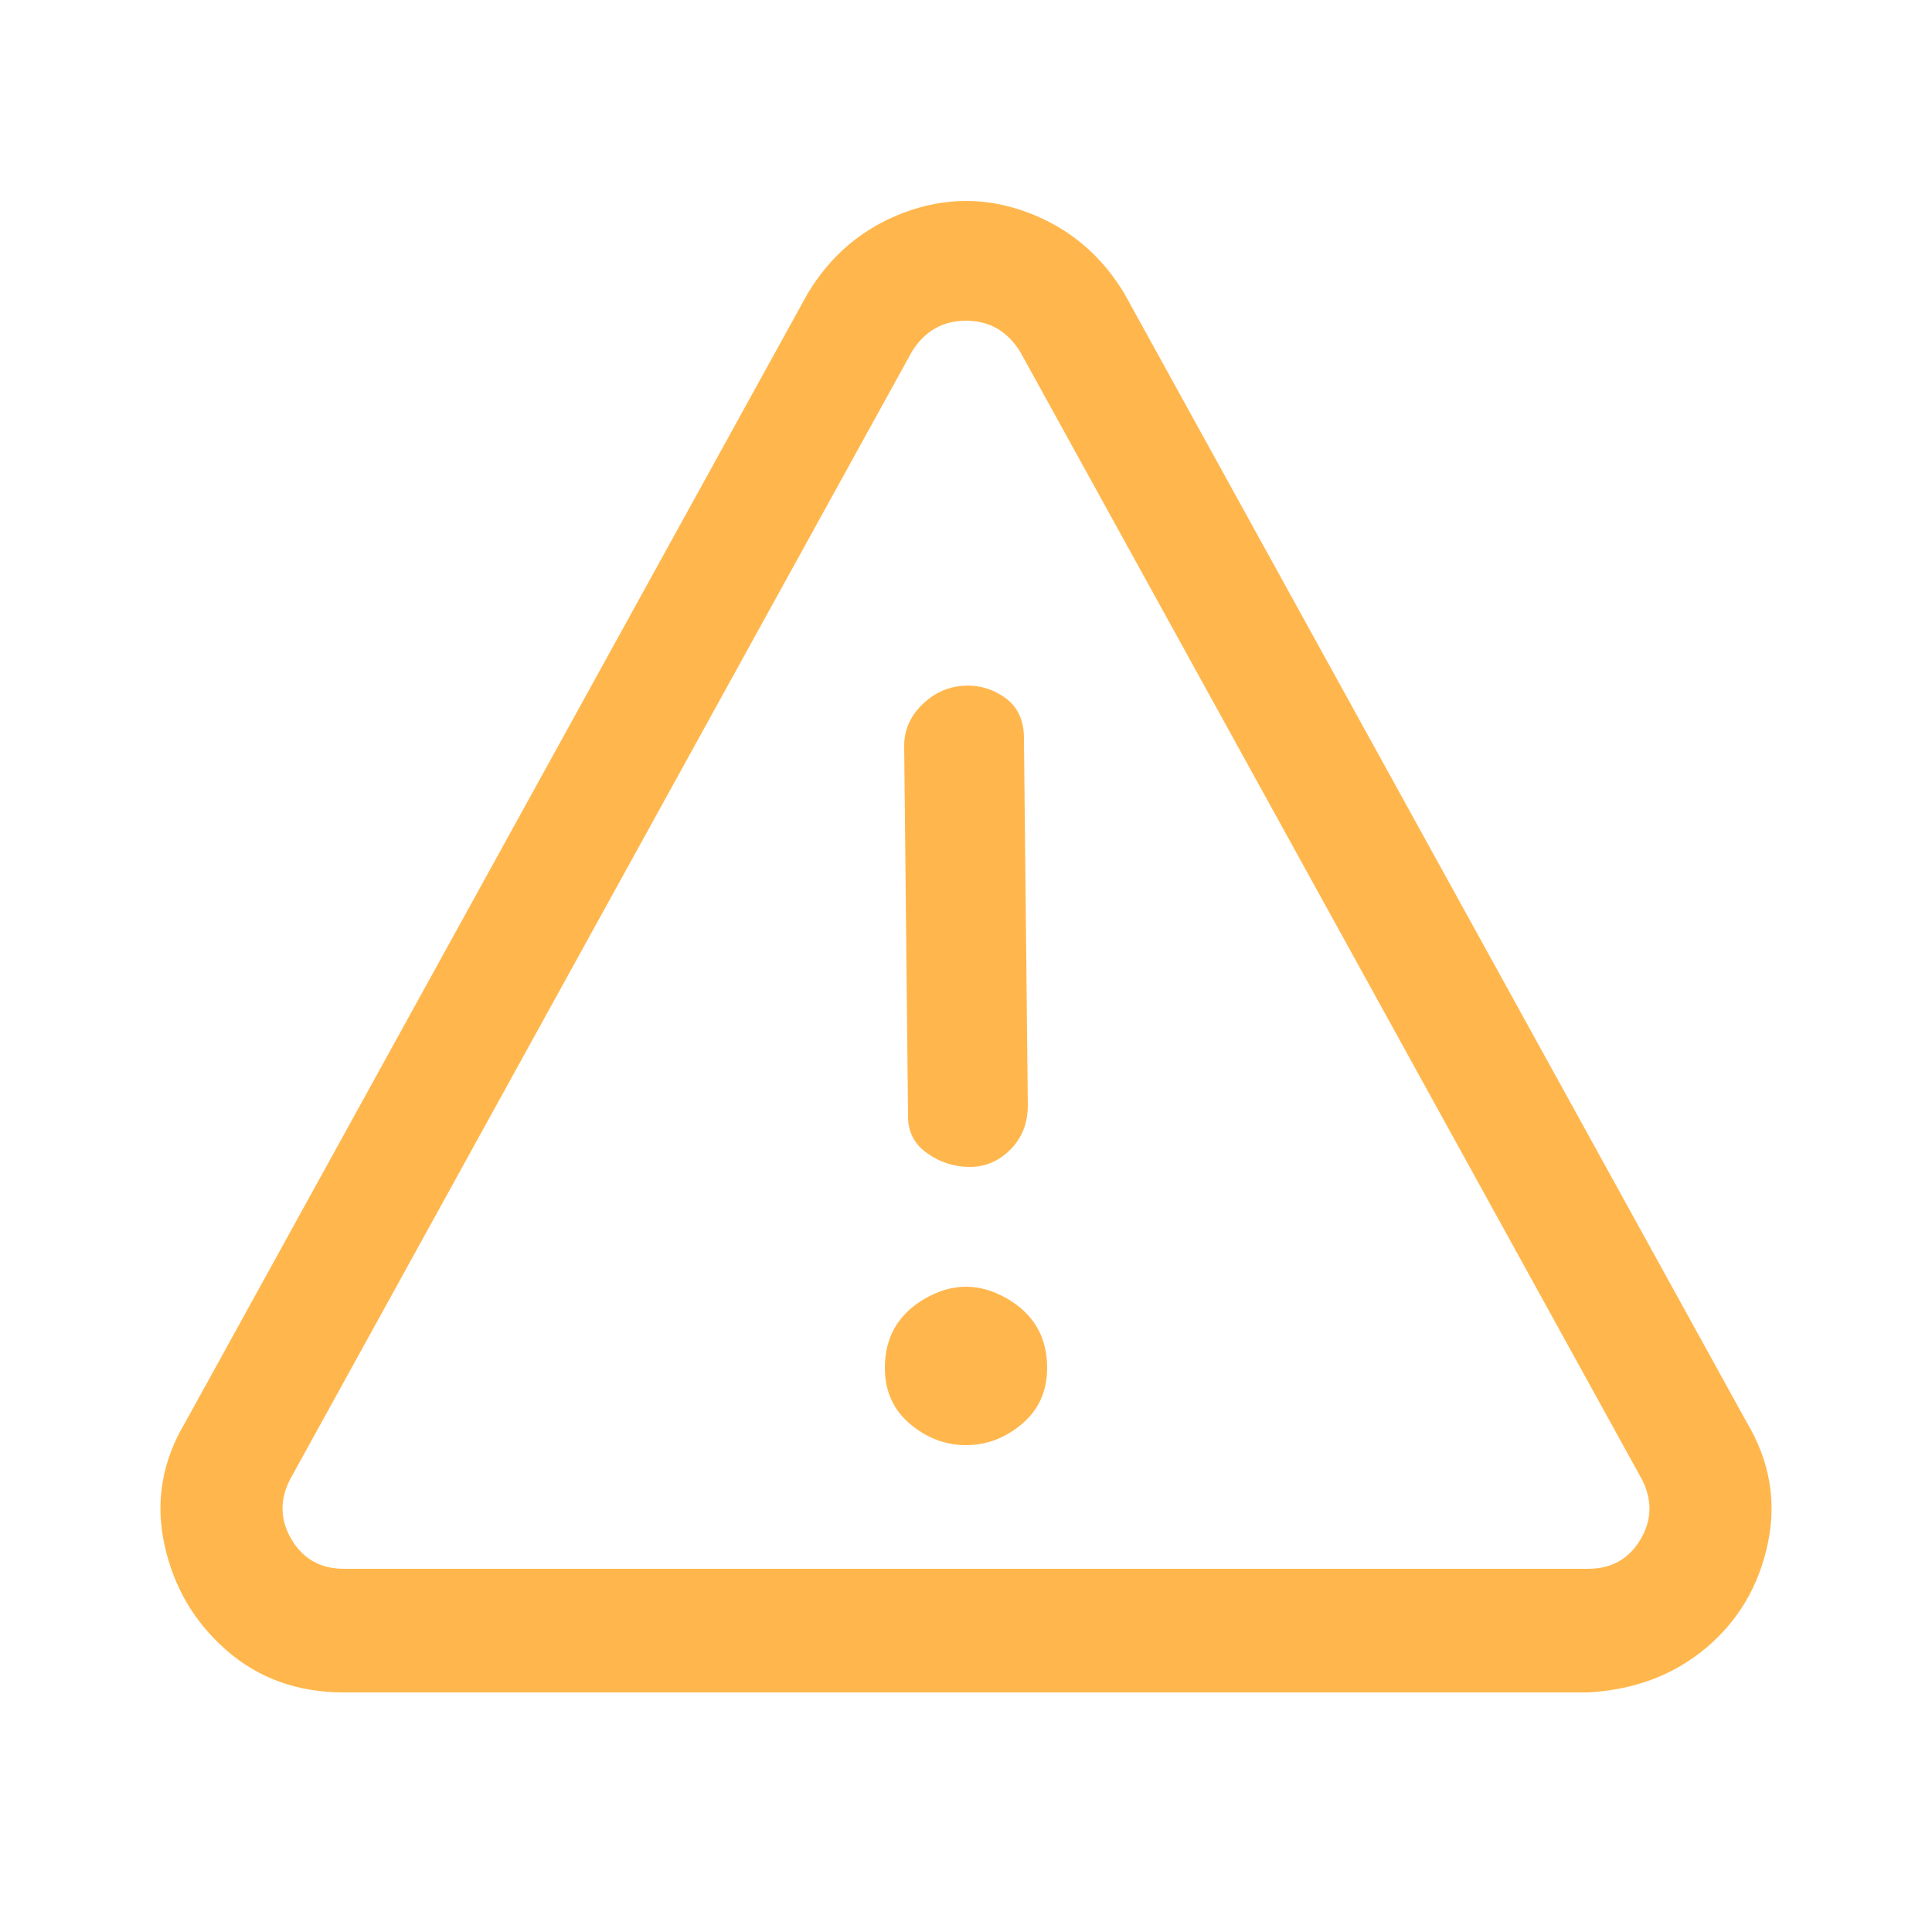
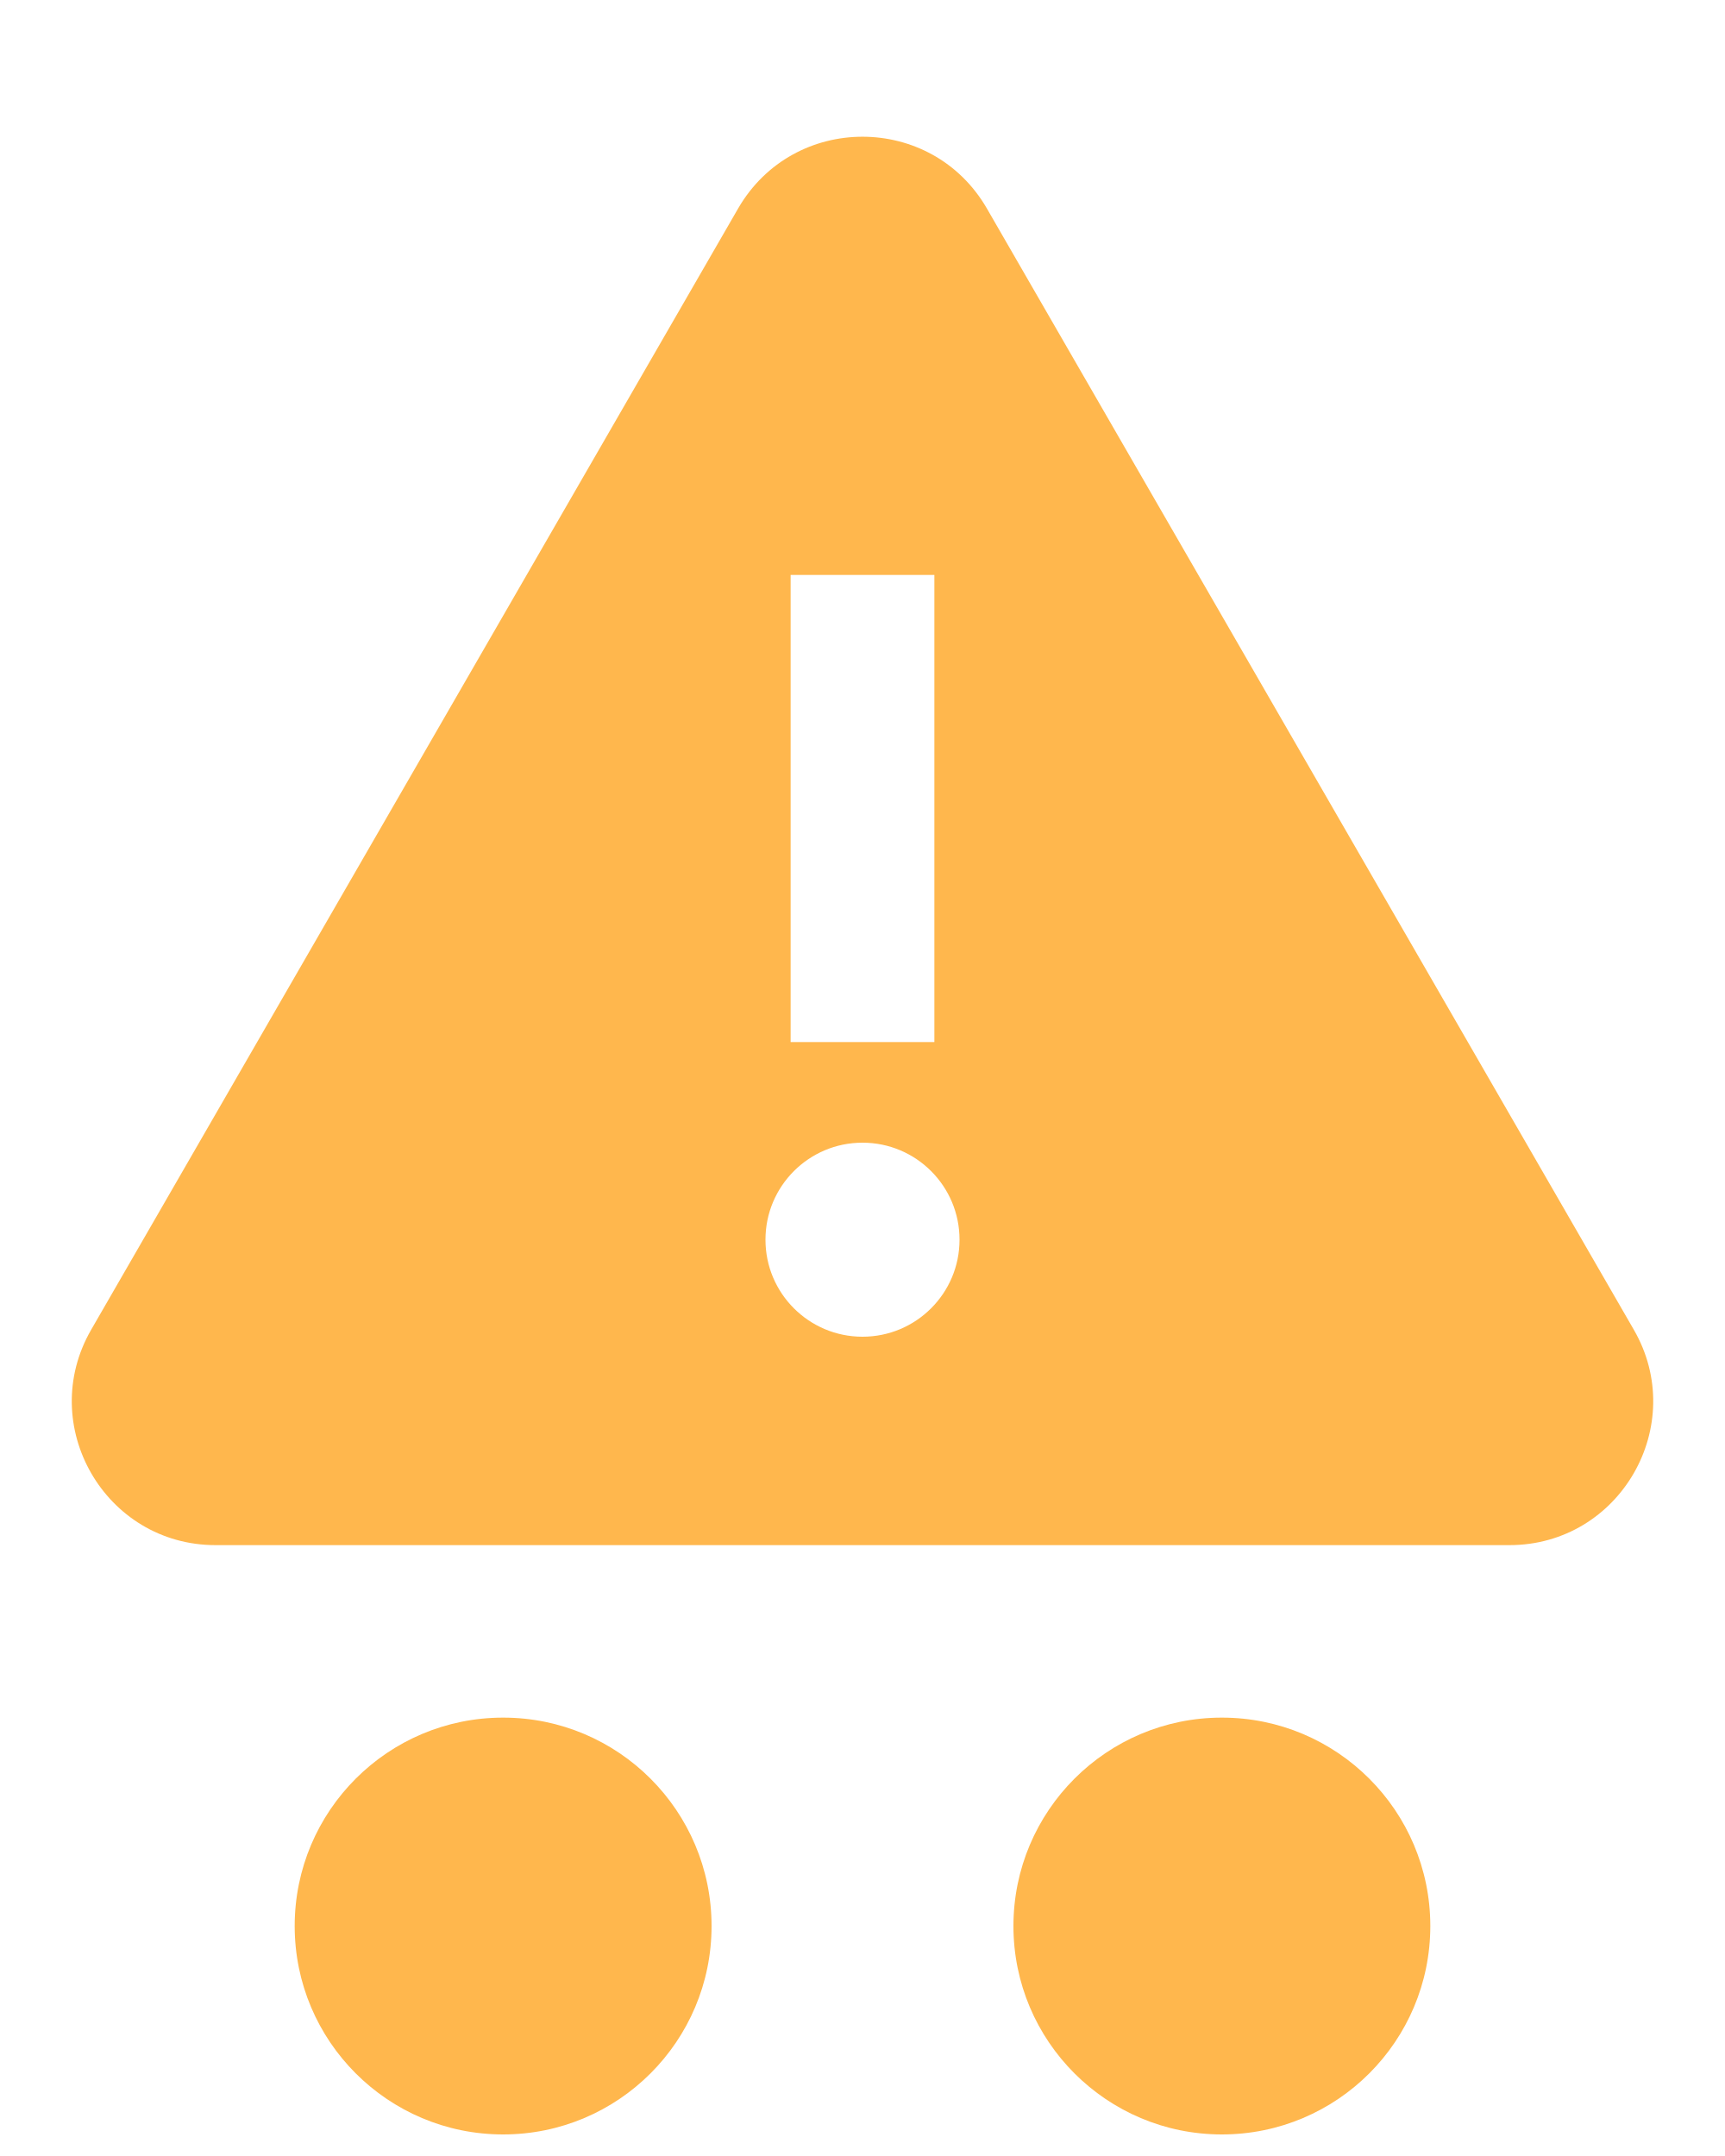
- <svg xmlns="http://www.w3.org/2000/svg" width="24" height="24" viewBox="0 -24 24 24">
-   <path fill="#FFB74D" fill-rule="nonzero" d="M13.008,-7.008C13.008,-7.392 12.84,-7.68 12.504,-7.872 12.168,-8.064 11.832,-8.064 11.496,-7.872 11.16,-7.68 10.992,-7.392 10.992,-7.008 10.992,-6.72 11.096,-6.488 11.304,-6.312 11.512,-6.136 11.744,-6.048 12,-6.048 12.256,-6.048 12.488,-6.136 12.696,-6.312 12.904,-6.488 13.008,-6.72 13.008,-7.008z M12.72,-14.832C12.72,-15.056 12.64,-15.224 12.48,-15.336 12.32,-15.448 12.144,-15.496 11.952,-15.48 11.76,-15.464 11.592,-15.384 11.448,-15.24 11.304,-15.096 11.232,-14.928 11.232,-14.736L11.28,-10.128C11.28,-9.936 11.36,-9.784 11.52,-9.672 11.68,-9.56 11.856,-9.504 12.048,-9.504 12.24,-9.504 12.408,-9.576 12.552,-9.72 12.696,-9.864 12.768,-10.048 12.768,-10.272z M13.968,-20.352C13.68,-20.832 13.28,-21.168 12.768,-21.36 12.256,-21.552 11.744,-21.552 11.232,-21.36 10.72,-21.168 10.32,-20.832 10.032,-20.352L2.304,-6.336C2.016,-5.856 1.928,-5.352 2.04,-4.824 2.152,-4.296 2.408,-3.856 2.808,-3.504 3.208,-3.152 3.696,-2.976 4.272,-2.976L19.728,-2.976C20.304,-3.008 20.792,-3.192 21.192,-3.528 21.592,-3.864 21.848,-4.296 21.96,-4.824 22.072,-5.352 21.984,-5.856 21.696,-6.336z M11.328,-19.632C11.488,-19.888 11.712,-20.016 12,-20.016 12.288,-20.016 12.512,-19.888 12.672,-19.632L20.4,-5.616C20.528,-5.36 20.52,-5.112 20.376,-4.872 20.232,-4.632 20.016,-4.512 19.728,-4.512L4.272,-4.512C3.984,-4.512 3.768,-4.632 3.624,-4.872 3.48,-5.112 3.472,-5.36 3.6,-5.616z" />
+ <svg xmlns="http://www.w3.org/2000/svg" width="24" height="30" viewBox="0 0 24 30">
+   <path fill="#FFB74D" fill-rule="evenodd" d="M10.27,2.9 C11.04,1.57 12.96,1.57 13.73,2.9 L22.73,18.5 C23.5,19.83 22.54,21.5 21,21.5 L3,21.5 C1.46,21.5 0.5,19.83 1.27,18.5 Z M11,8 L13,8 L13,14.5 L11,14.5 Z M12,15.9 A1.35,1.35 0 1,0 12,18.6 A1.35,1.35 0 1,0 12,15.9 Z" />
+   <path fill="#FFB74D" d="M4.1,26.8 A2.9,2.9 0 1,0 9.9,26.8 A2.9,2.9 0 1,0 4.1,26.8 Z M14.1,26.8 A2.9,2.9 0 1,0 19.9,26.8 A2.9,2.9 0 1,0 14.1,26.8 Z" />
</svg>
